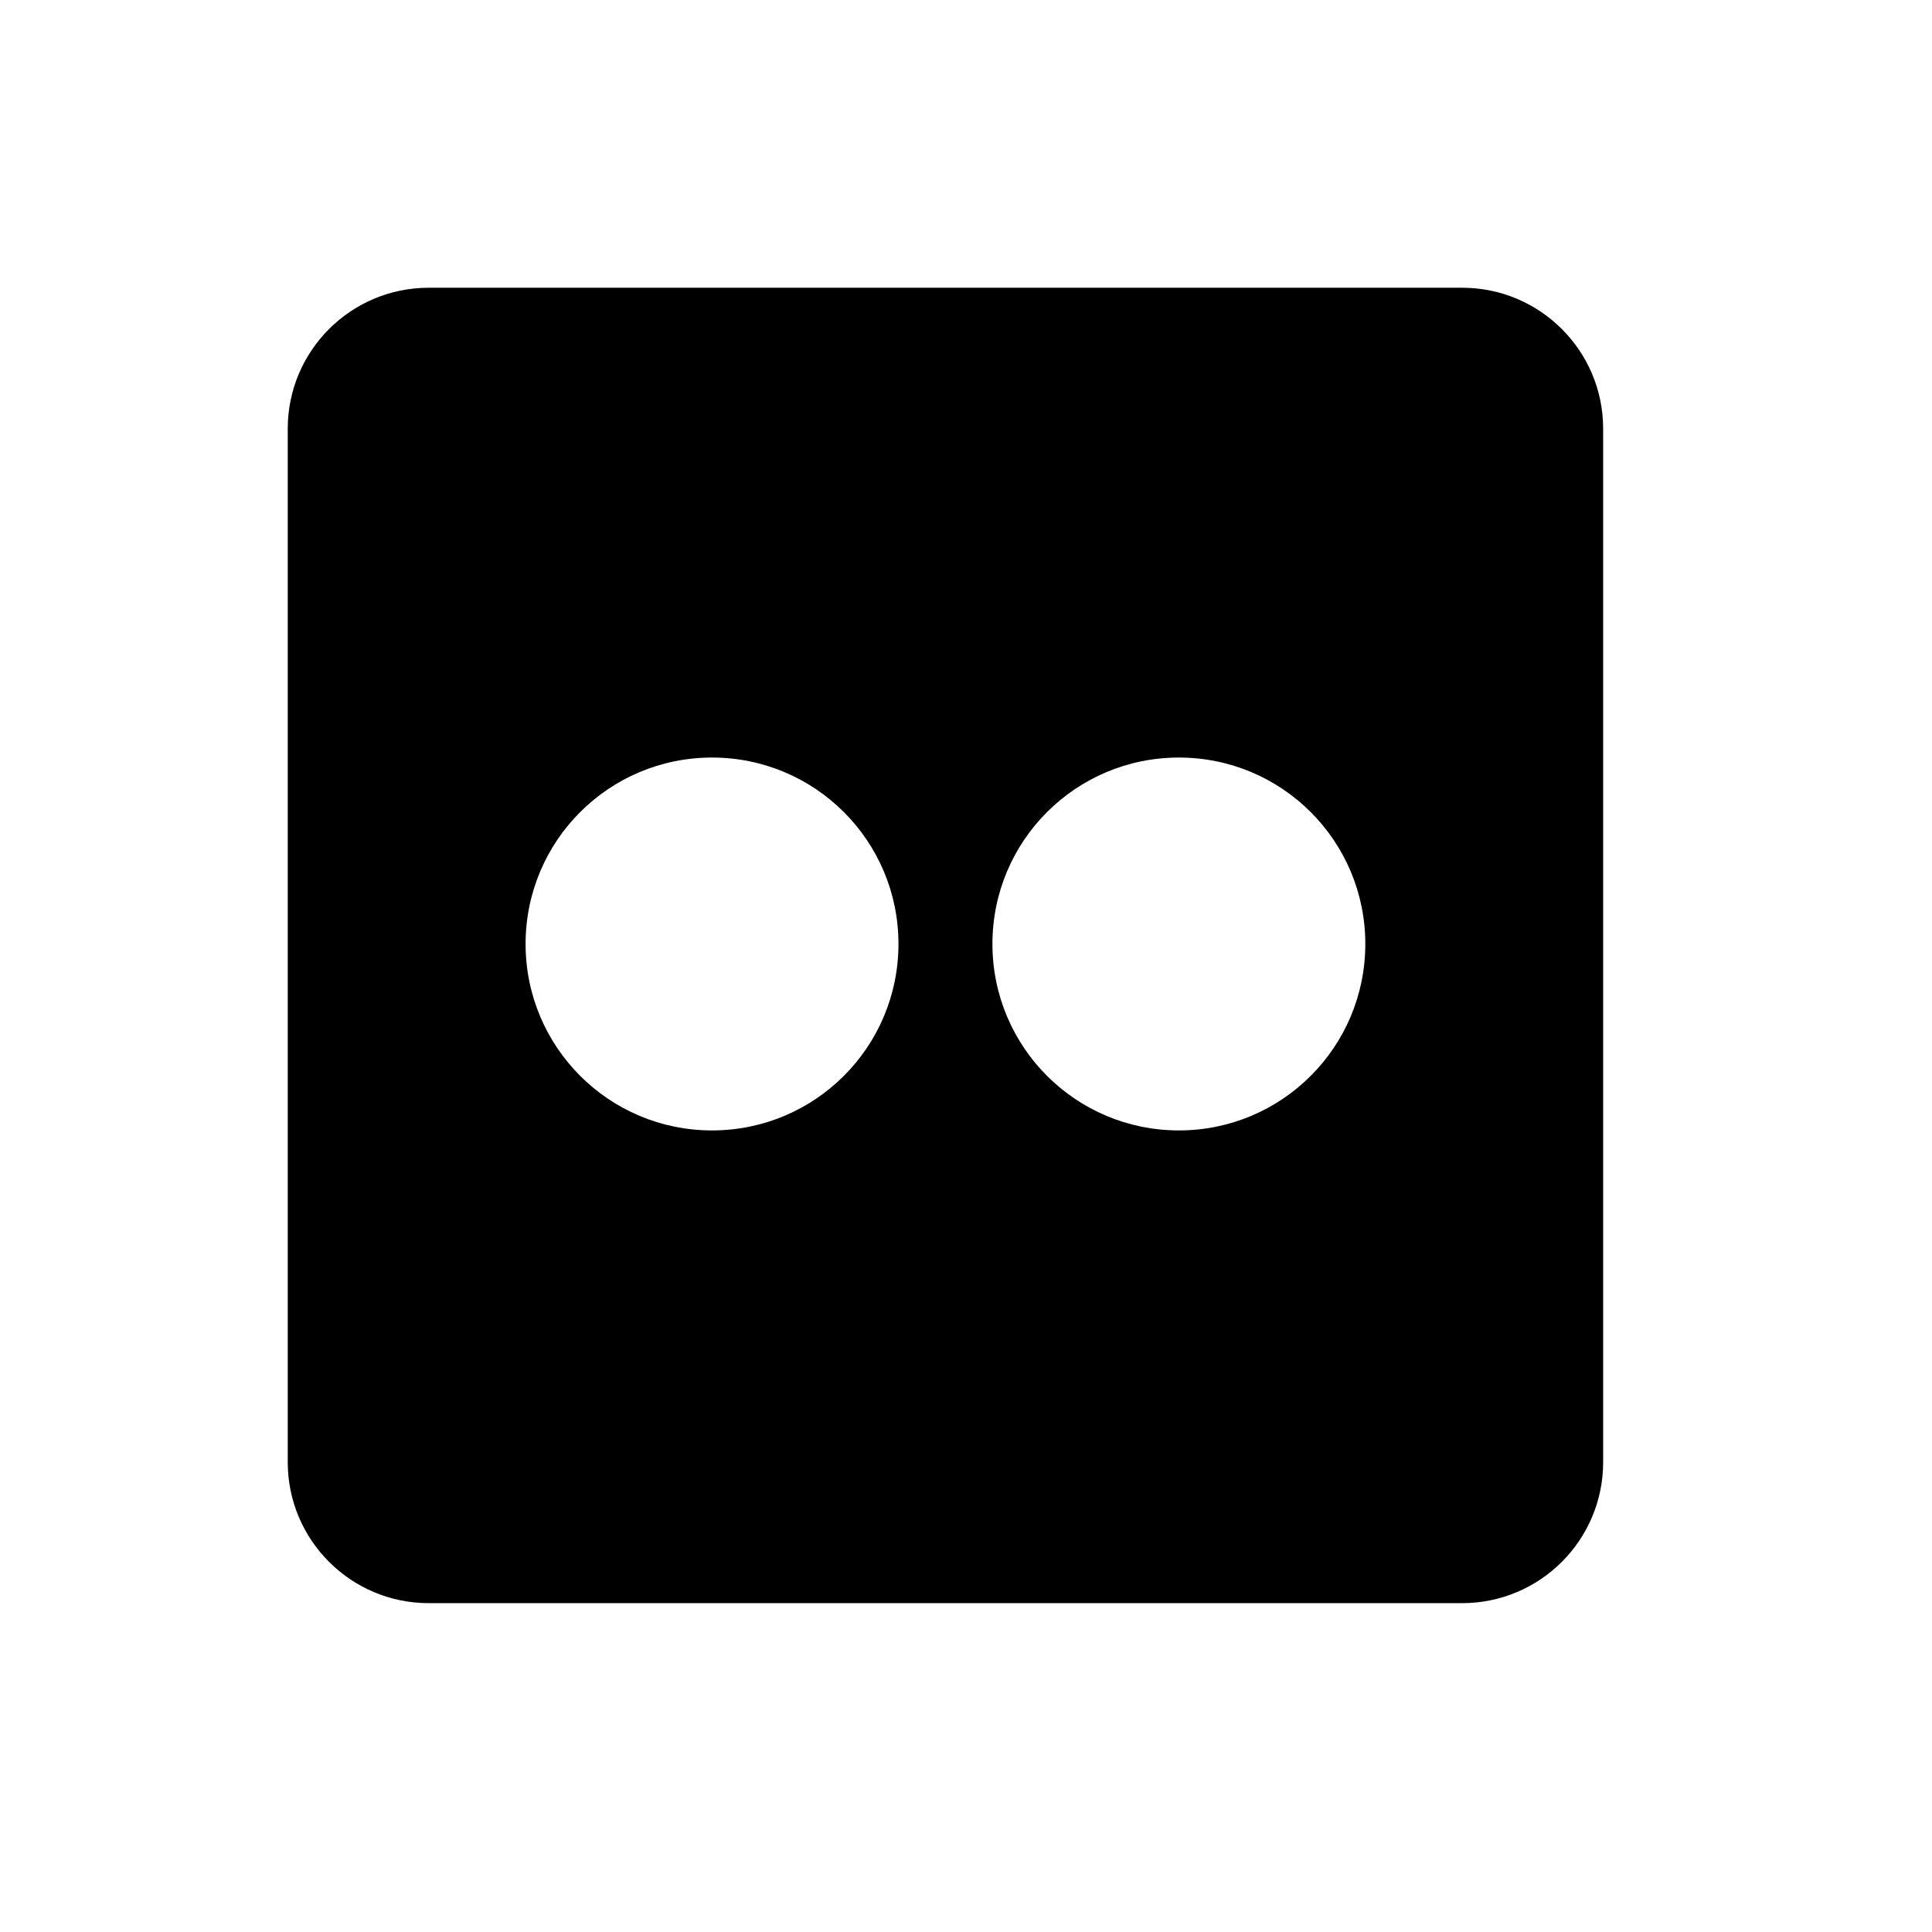
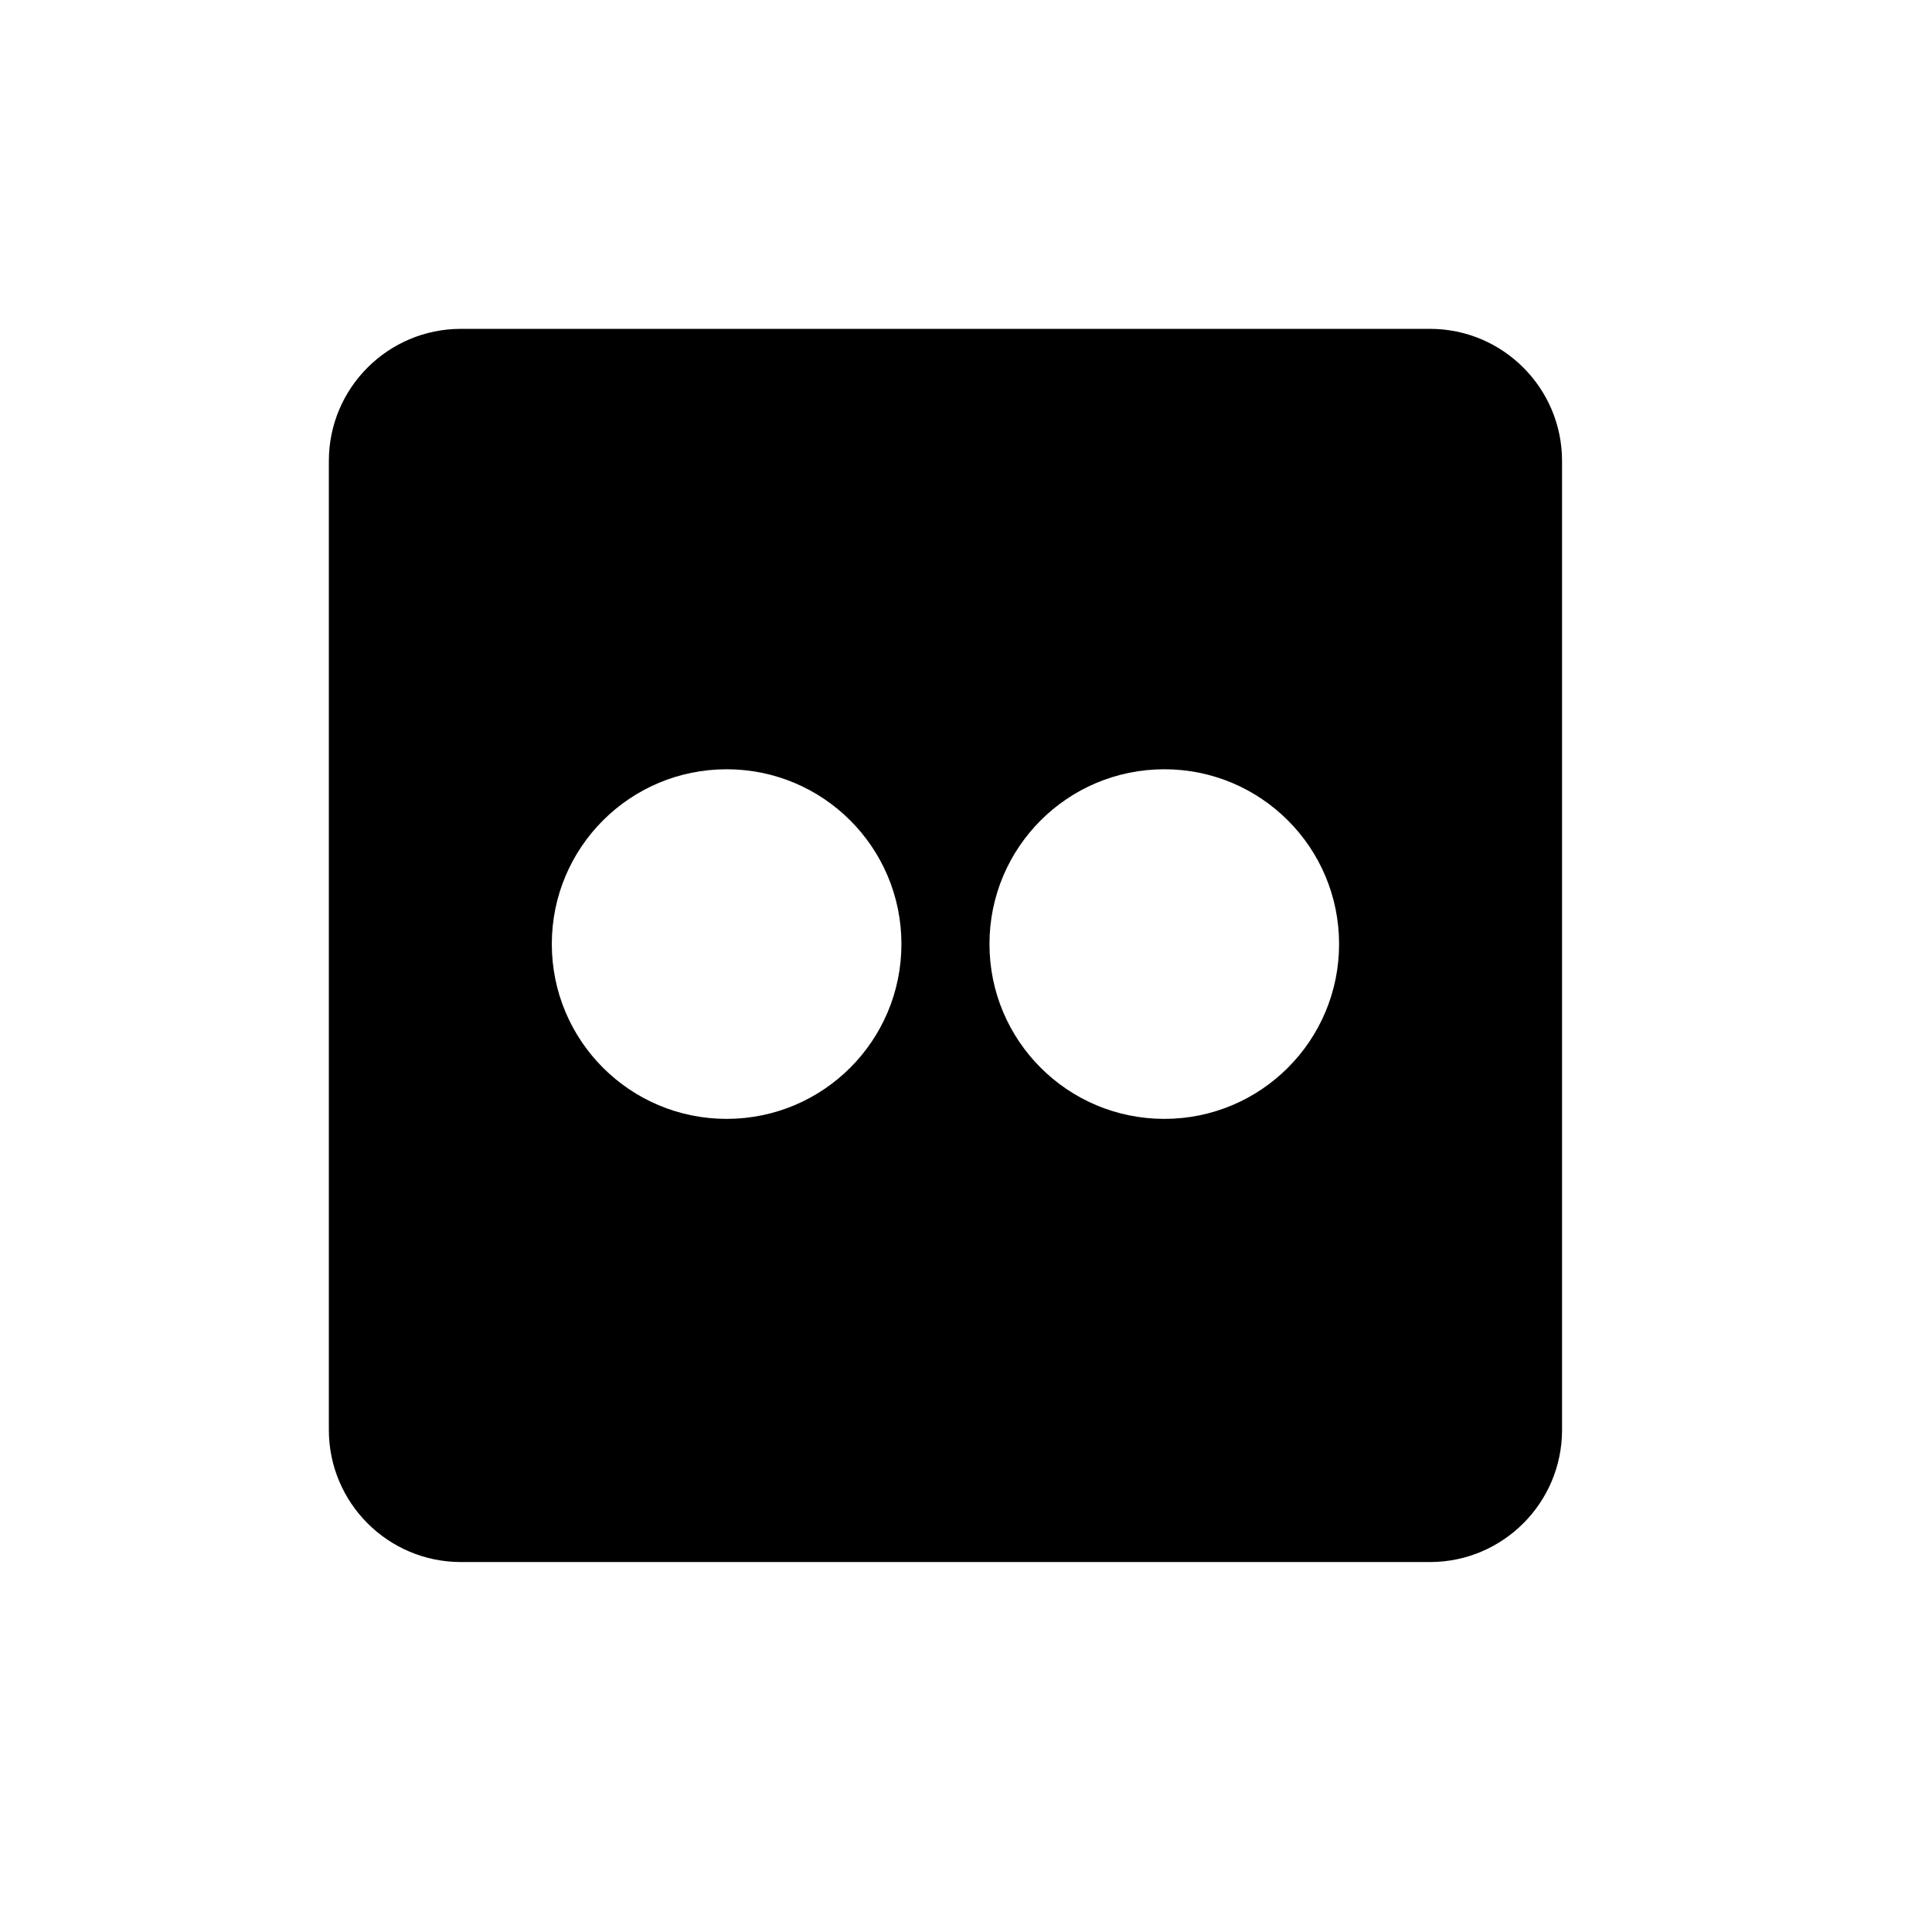
<svg xmlns="http://www.w3.org/2000/svg" width="47" height="47" viewBox="0 0 47 47" fill="none">
-   <path d="M35.571 7H10.429C8.536 7 7 8.536 7 10.429V35.571C7 37.464 8.536 39 10.429 39H35.571C37.464 39 39 37.464 39 35.571V10.429C39 8.536 37.464 7 35.571 7ZM17.321 27.5C14.814 27.5 12.786 25.471 12.786 22.964C12.786 20.457 14.814 18.429 17.321 18.429C19.829 18.429 21.857 20.457 21.857 22.964C21.857 25.471 19.829 27.5 17.321 27.5ZM28.679 27.5C26.171 27.5 24.143 25.471 24.143 22.964C24.143 20.457 26.171 18.429 28.679 18.429C31.186 18.429 33.214 20.457 33.214 22.964C33.214 25.471 31.186 27.5 28.679 27.5Z" fill="black" />
+   <path d="M34.786 8H11.214C9.44 8 8 9.44 8 11.214V34.786C8 36.56 9.44 38 11.214 38H34.786C36.56 38 38 36.56 38 34.786V11.214C38 9.44 36.56 8 34.786 8ZM17.676 27.219C15.326 27.219 13.424 25.317 13.424 22.966C13.424 20.616 15.326 18.714 17.676 18.714C20.027 18.714 21.929 20.616 21.929 22.966C21.929 25.317 20.027 27.219 17.676 27.219ZM28.324 27.219C25.973 27.219 24.071 25.317 24.071 22.966C24.071 20.616 25.973 18.714 28.324 18.714C30.674 18.714 32.576 20.616 32.576 22.966C32.576 25.317 30.674 27.219 28.324 27.219Z" fill="black" />
</svg>
